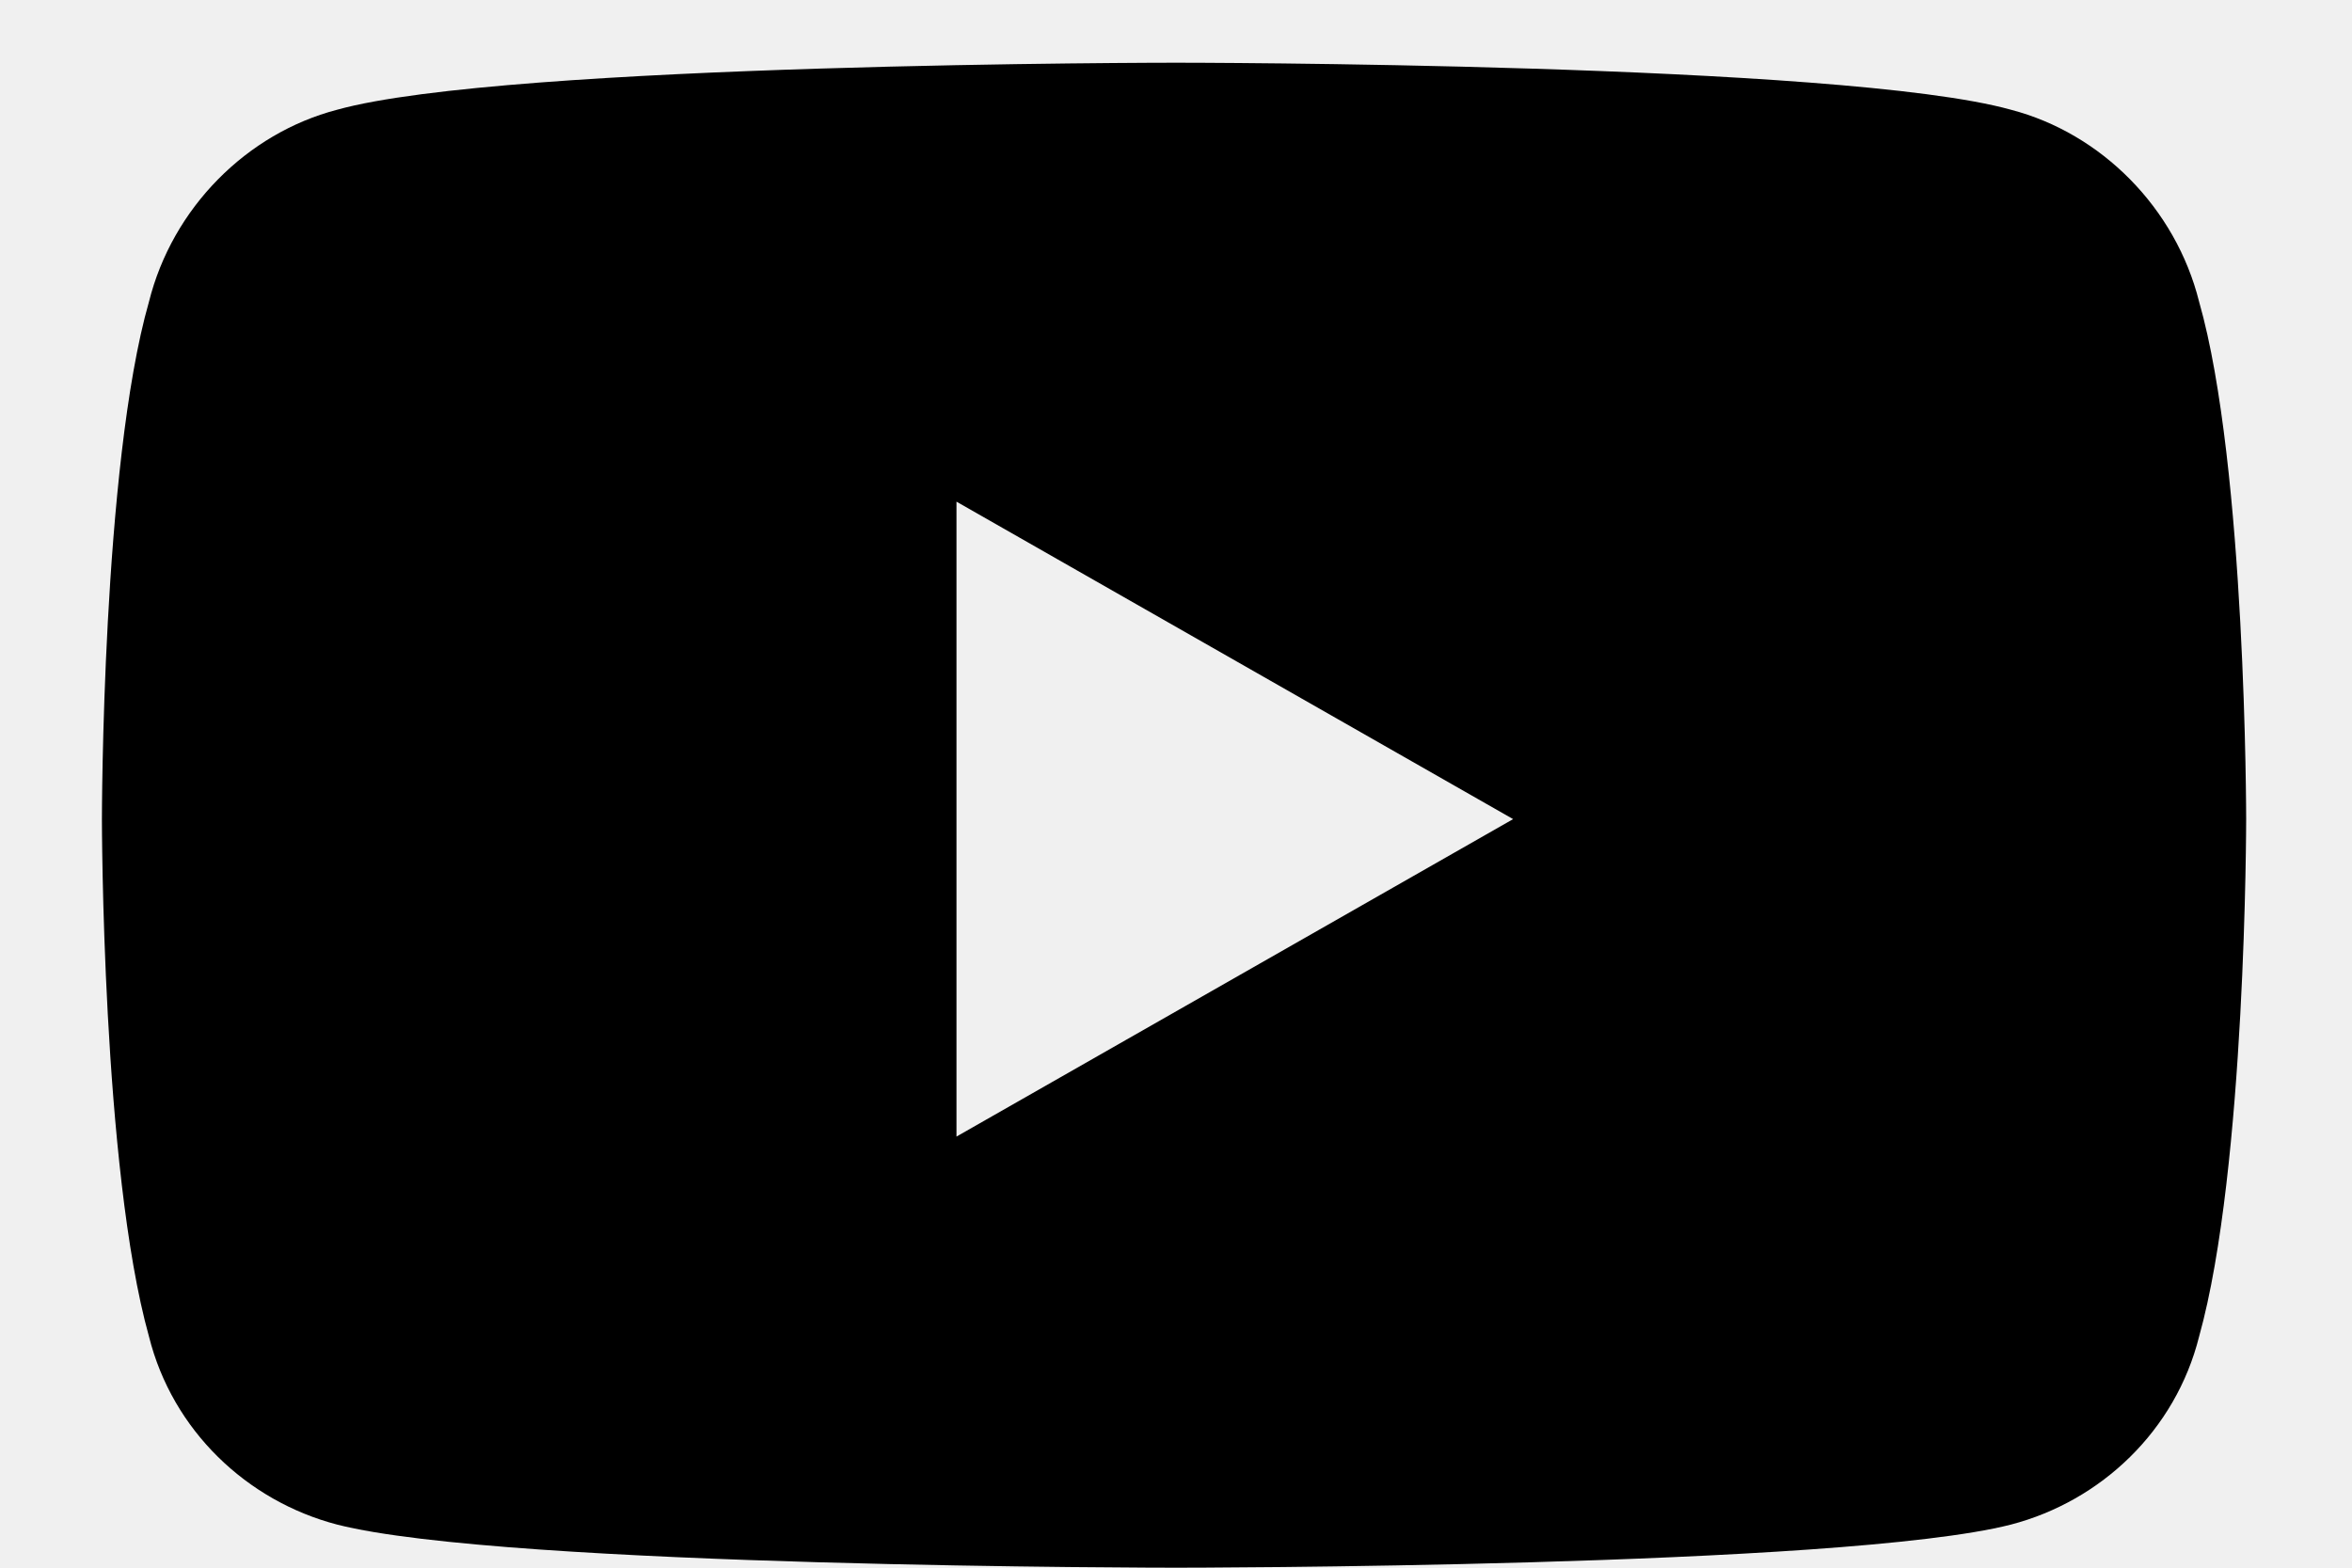
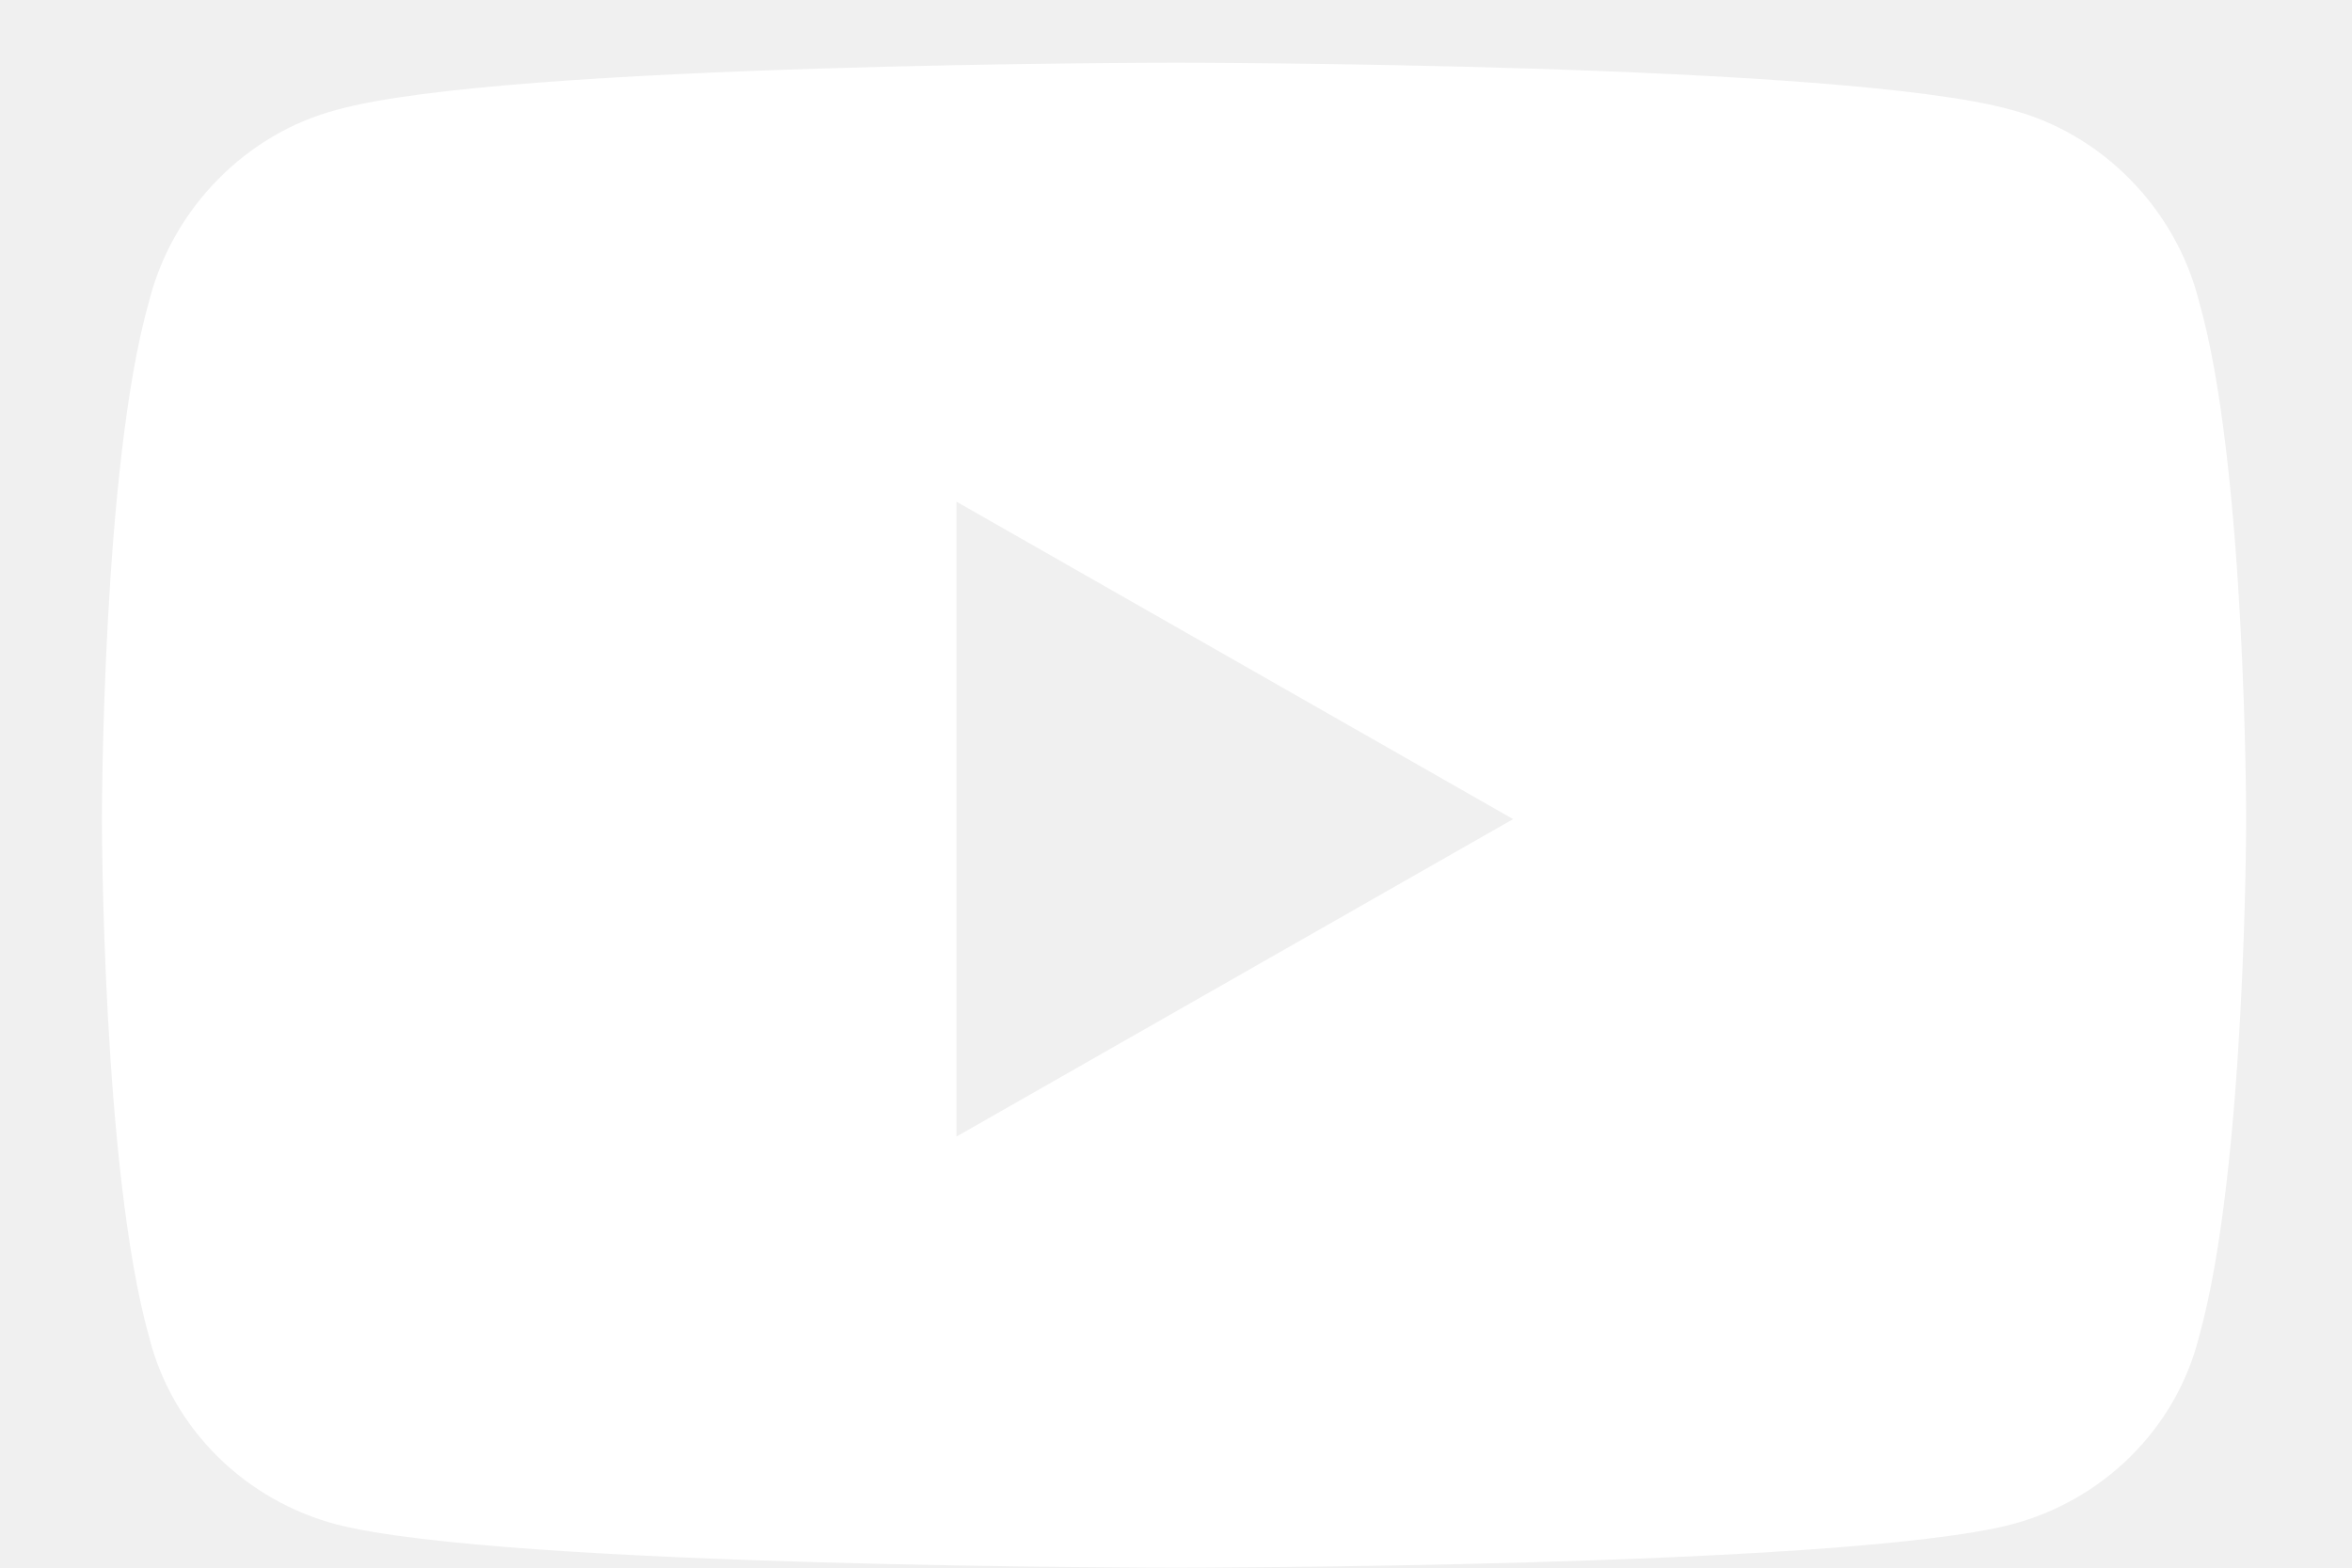
- <svg xmlns="http://www.w3.org/2000/svg" width="15" height="10" viewBox="0 0 15 10" fill="none">
-   <path d="M14.025 1.925C14.325 2.975 14.325 5.225 14.325 5.225C14.325 5.225 14.325 7.45 14.025 8.525C13.875 9.125 13.4 9.575 12.825 9.725C11.75 10 7.5 10 7.5 10C7.5 10 3.225 10 2.15 9.725C1.575 9.575 1.1 9.125 0.95 8.525C0.65 7.45 0.65 5.225 0.65 5.225C0.65 5.225 0.65 2.975 0.95 1.925C1.1 1.325 1.575 0.85 2.15 0.7C3.225 0.4 7.5 0.4 7.5 0.4C7.5 0.4 11.75 0.4 12.825 0.7C13.4 0.85 13.875 1.325 14.025 1.925ZM6.1 7.25L9.65 5.225L6.1 3.2V7.25Z" fill="black" />
+ <svg xmlns="http://www.w3.org/2000/svg" width="15" height="10" viewBox="0 0 15 10" fill="white">
+   <path d="M14.025 1.925C14.325 2.975 14.325 5.225 14.325 5.225C14.325 5.225 14.325 7.45 14.025 8.525C13.875 9.125 13.4 9.575 12.825 9.725C11.75 10 7.5 10 7.5 10C7.5 10 3.225 10 2.15 9.725C1.575 9.575 1.1 9.125 0.95 8.525C0.65 7.45 0.65 5.225 0.65 5.225C0.65 5.225 0.65 2.975 0.95 1.925C1.1 1.325 1.575 0.85 2.15 0.7C3.225 0.4 7.5 0.4 7.5 0.4C7.5 0.4 11.75 0.4 12.825 0.7C13.4 0.85 13.875 1.325 14.025 1.925ZM6.1 7.25L9.65 5.225L6.1 3.2V7.25Z" fill="white" />
</svg>
